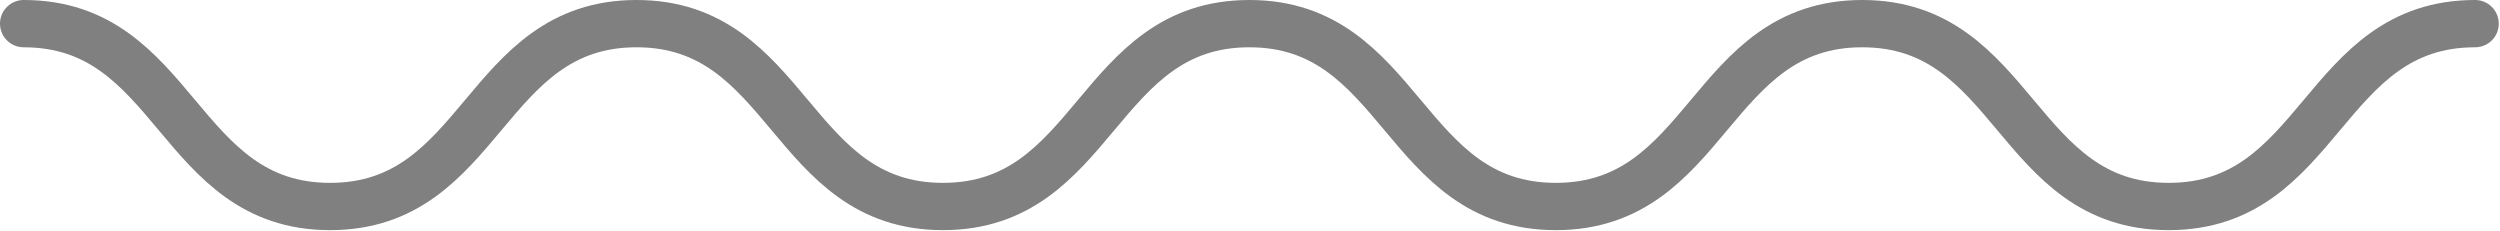
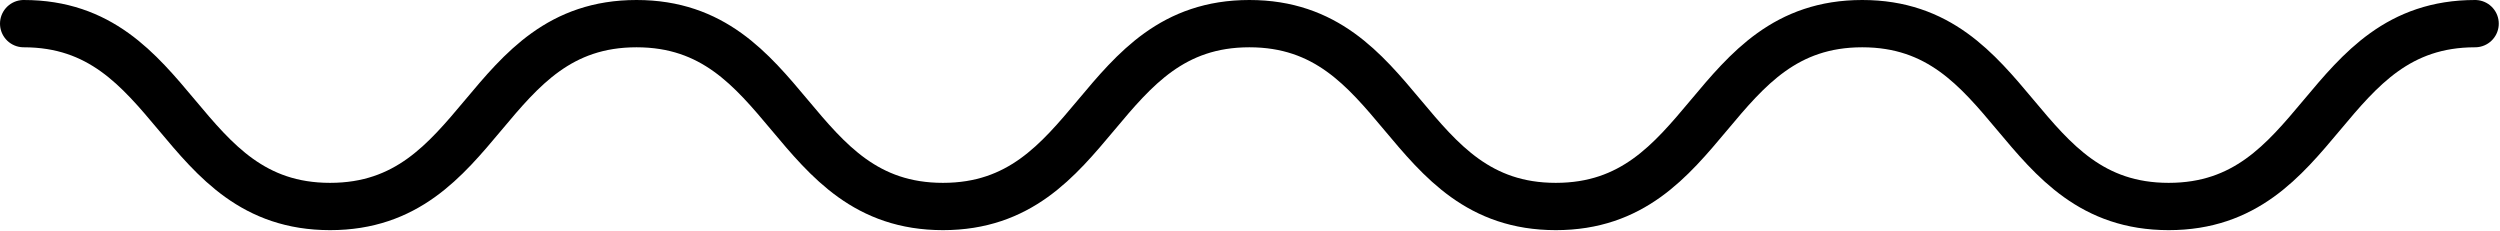
<svg xmlns="http://www.w3.org/2000/svg" width="1586px" height="146px" viewBox="0 0 1586 146" version="1.1">
  <defs>
    </defs>
  <g id="Logo" stroke="none" stroke-width="1" fill="none" fill-rule="evenodd" stroke-linecap="round">
-     <path d="M15,15 C112.201,15 112.201,131 209.401,131 C306.601,131 306.601,15 403.802,15 C501,15 501,131 598.199,131 C695.398,131 695.398,15 792.598,15 C889.798,15 889.798,131 987,131 C1084.199,131 1084.199,15 1181.399,15 C1278.604,15 1278.604,131 1375.808,131 C1473.013,131 1473.013,15 1570.217,15" id="squiggle" stroke="grey" stroke-width="30" />
+     <path d="M15,15 C112.201,15 112.201,131 209.401,131 C306.601,131 306.601,15 403.802,15 C501,15 501,131 598.199,131 C695.398,131 695.398,15 792.598,15 C889.798,15 889.798,131 987,131 C1084.199,131 1084.199,15 1181.399,15 C1278.604,15 1278.604,131 1375.808,131 C1473.013,131 1473.013,15 1570.217,15" id="squiggle" stroke="black" stroke-width="30" />
  </g>
</svg>
